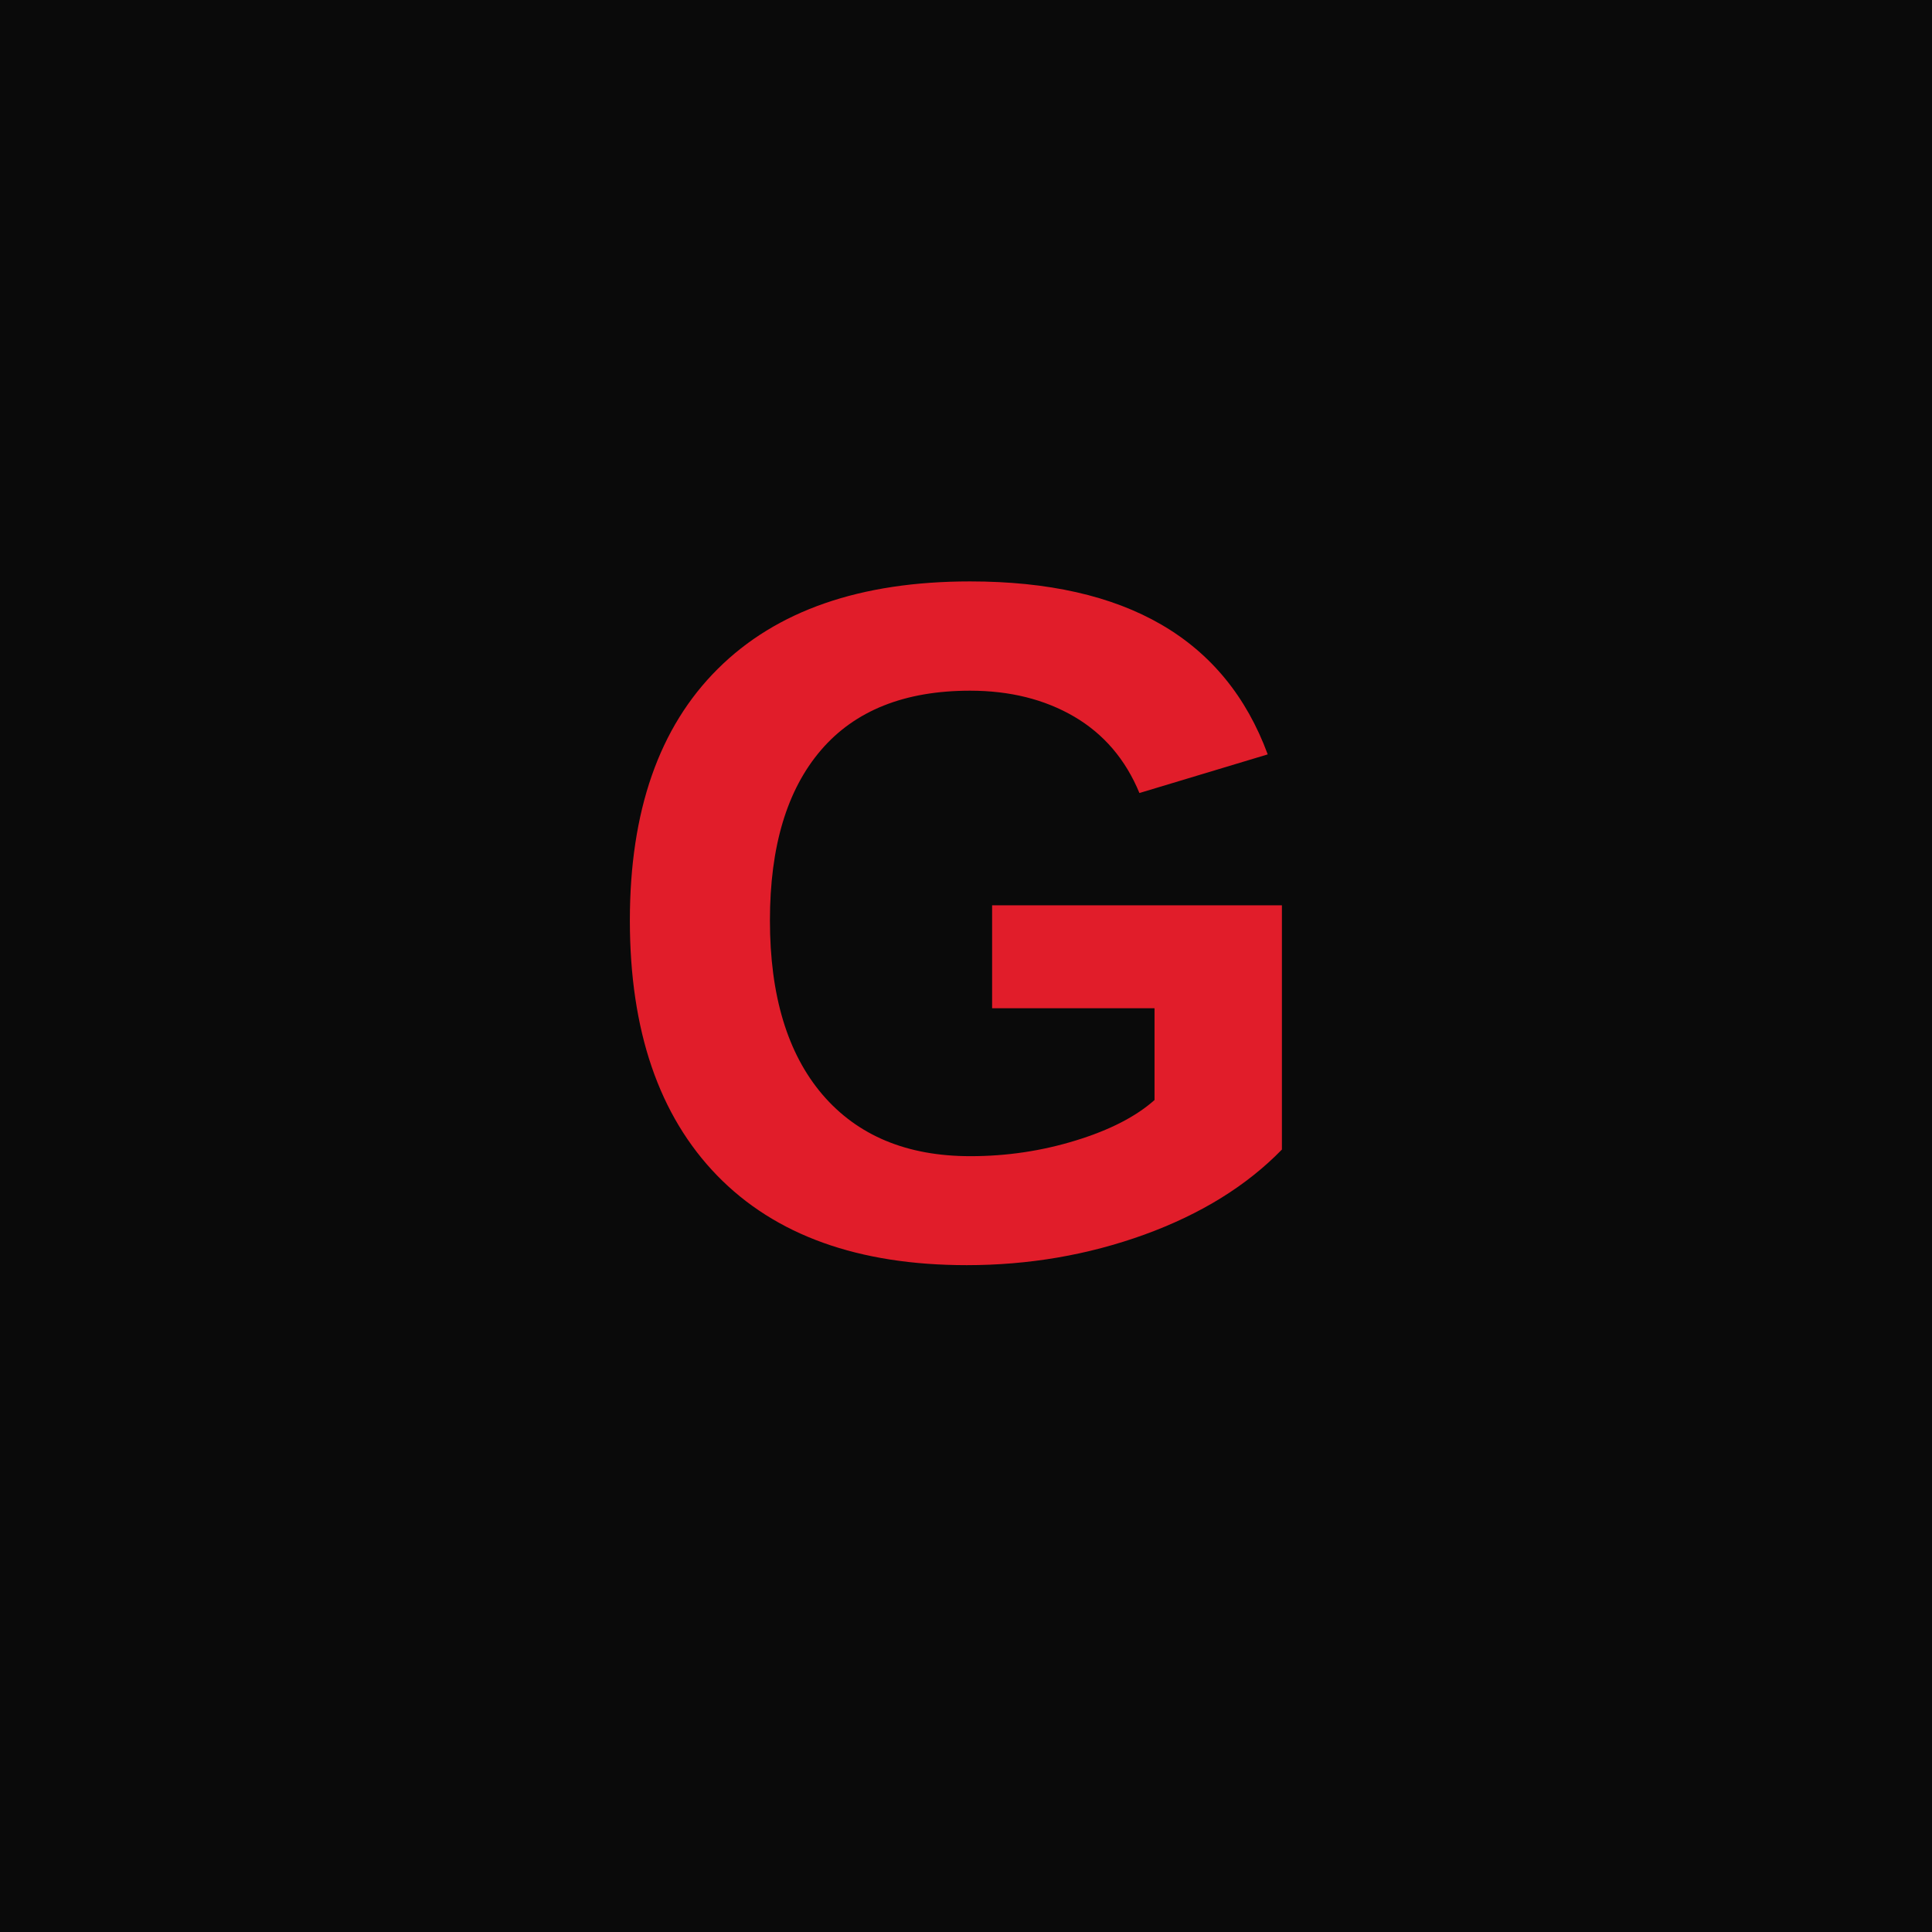
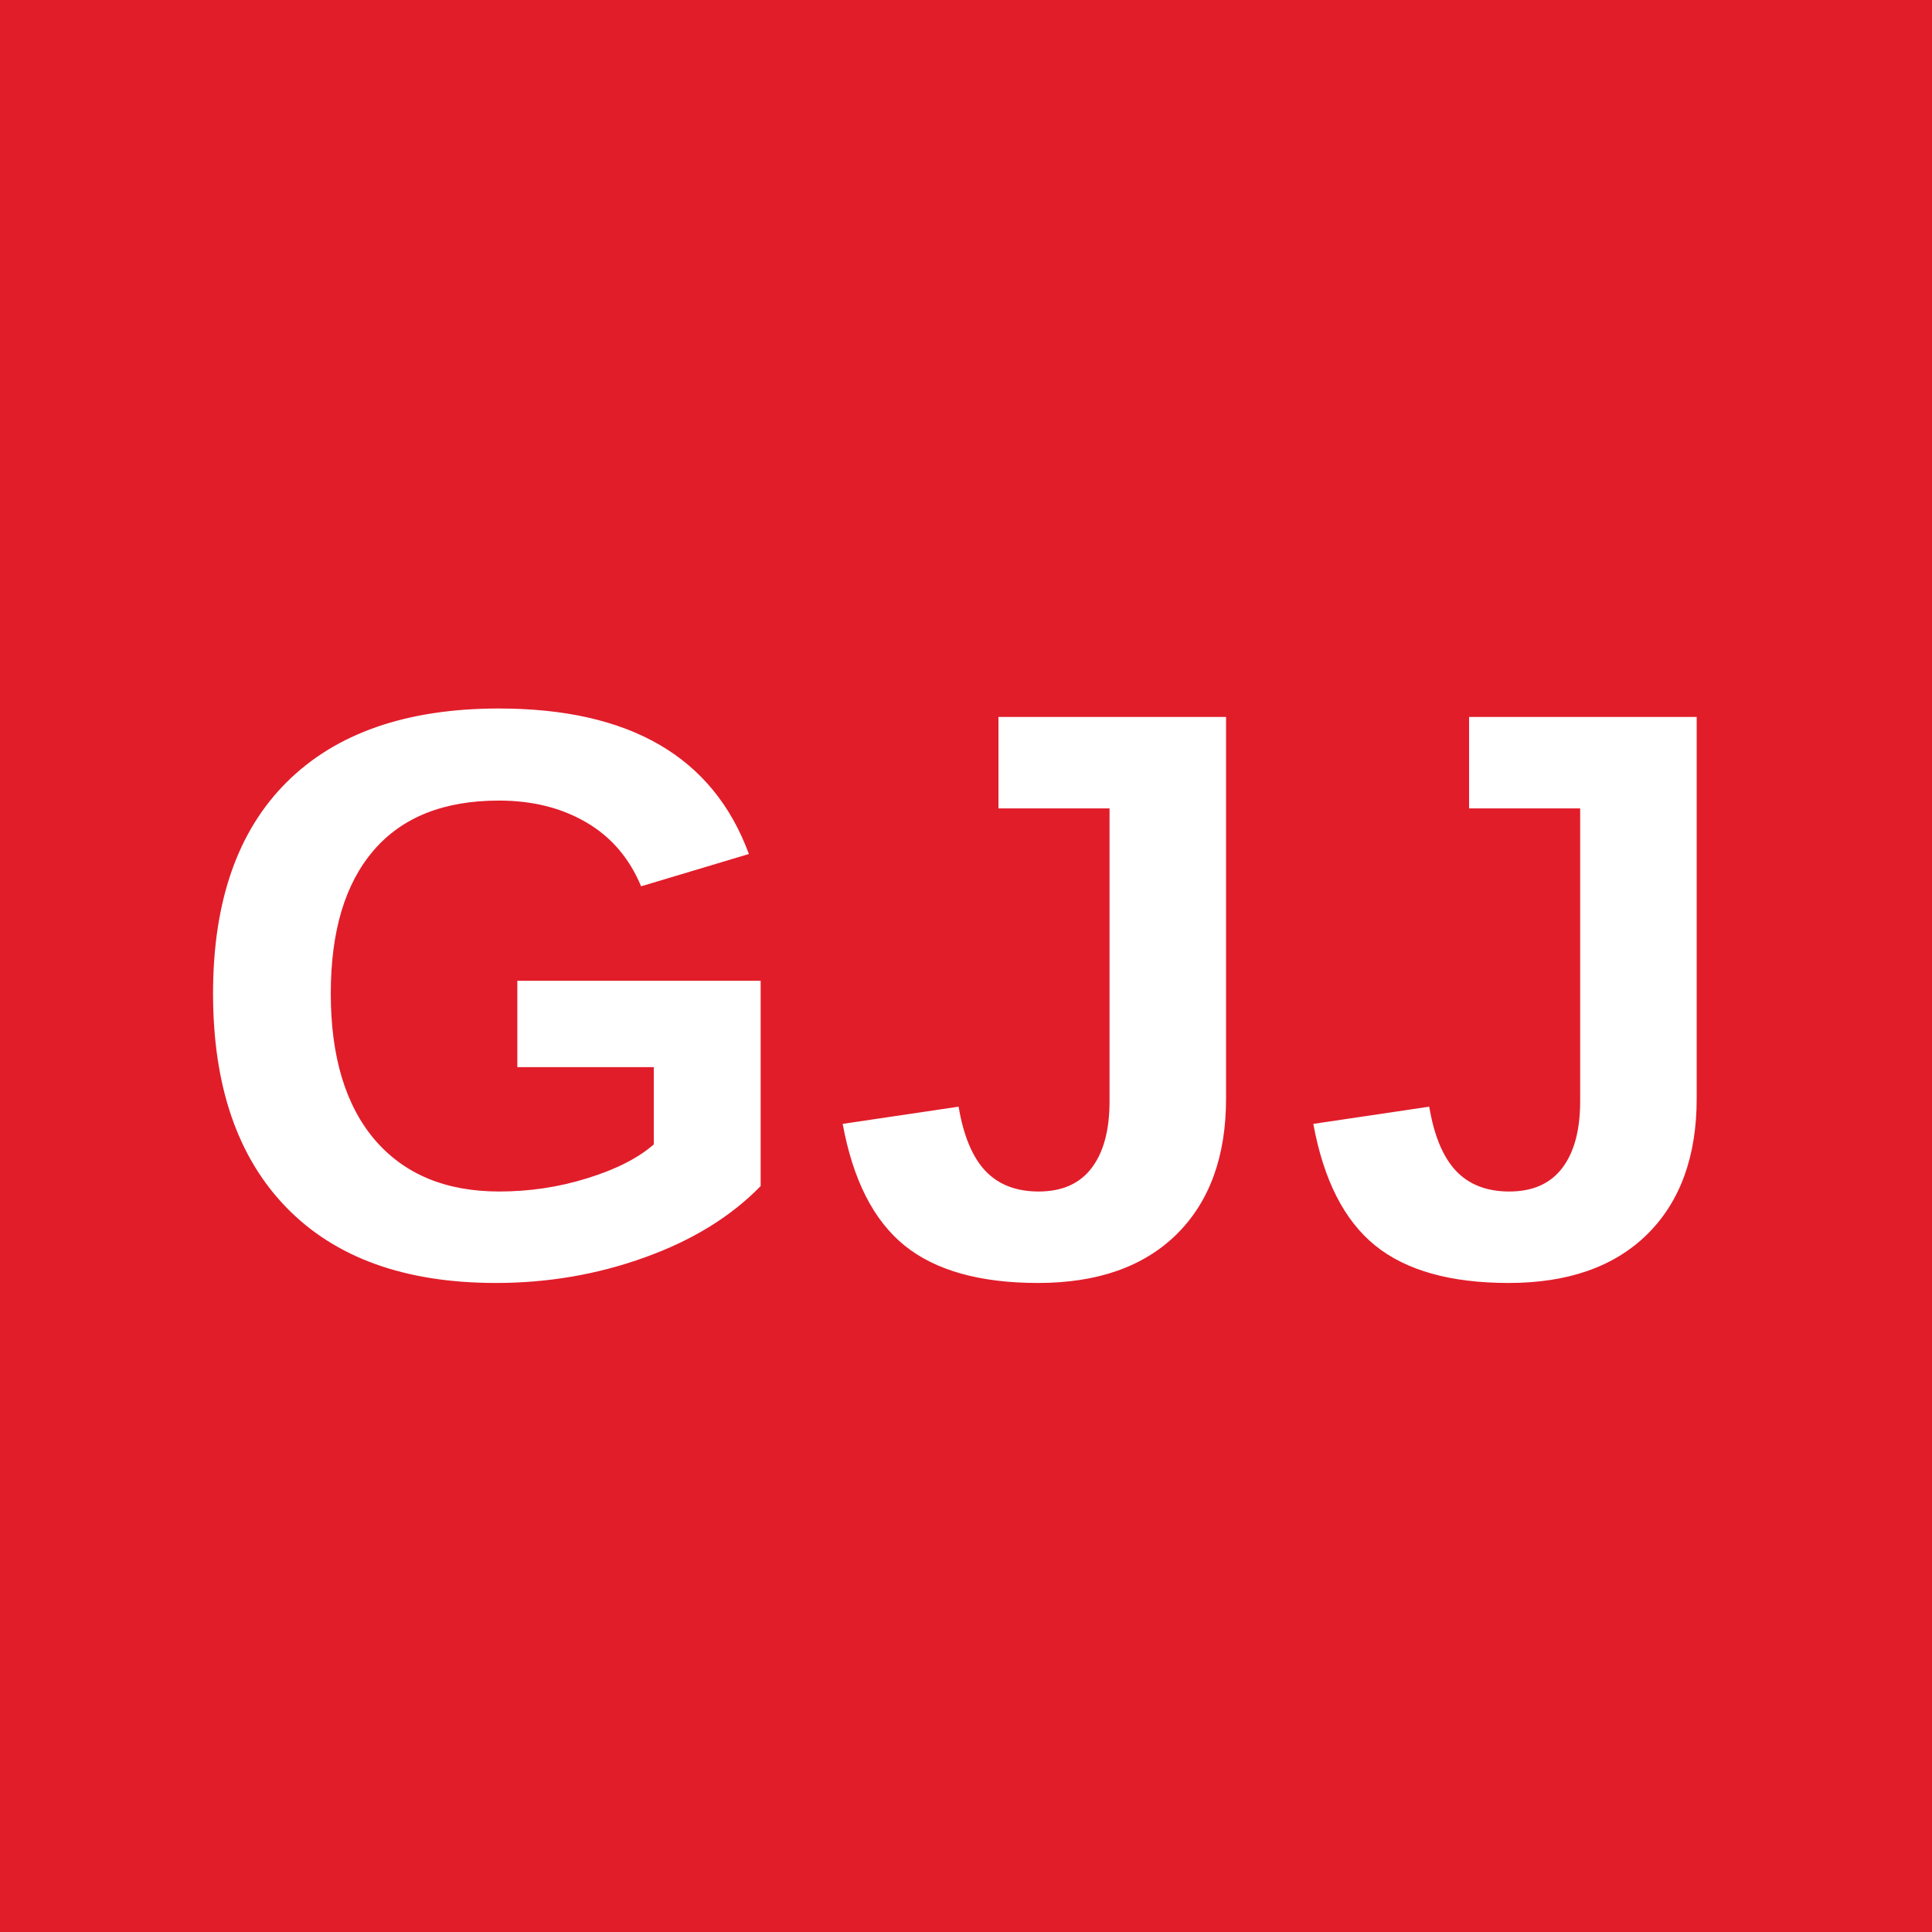
<svg xmlns="http://www.w3.org/2000/svg" viewBox="0 0 100 100">
-   <rect width="100" height="100" fill="#0a0a0a" />
-   <text x="50" y="65" font-size="50" font-weight="900" fill="#E11D2A" text-anchor="middle" font-family="Arial">G</text>
+   <rect width="100" height="100" fill="#E11D2A" />
+   <text x="50" y="66" font-size="42" font-weight="800" letter-spacing="1" fill="#FFFFFF" text-anchor="middle" font-family="Arial, Helvetica, sans-serif">GJJ</text>
</svg>
